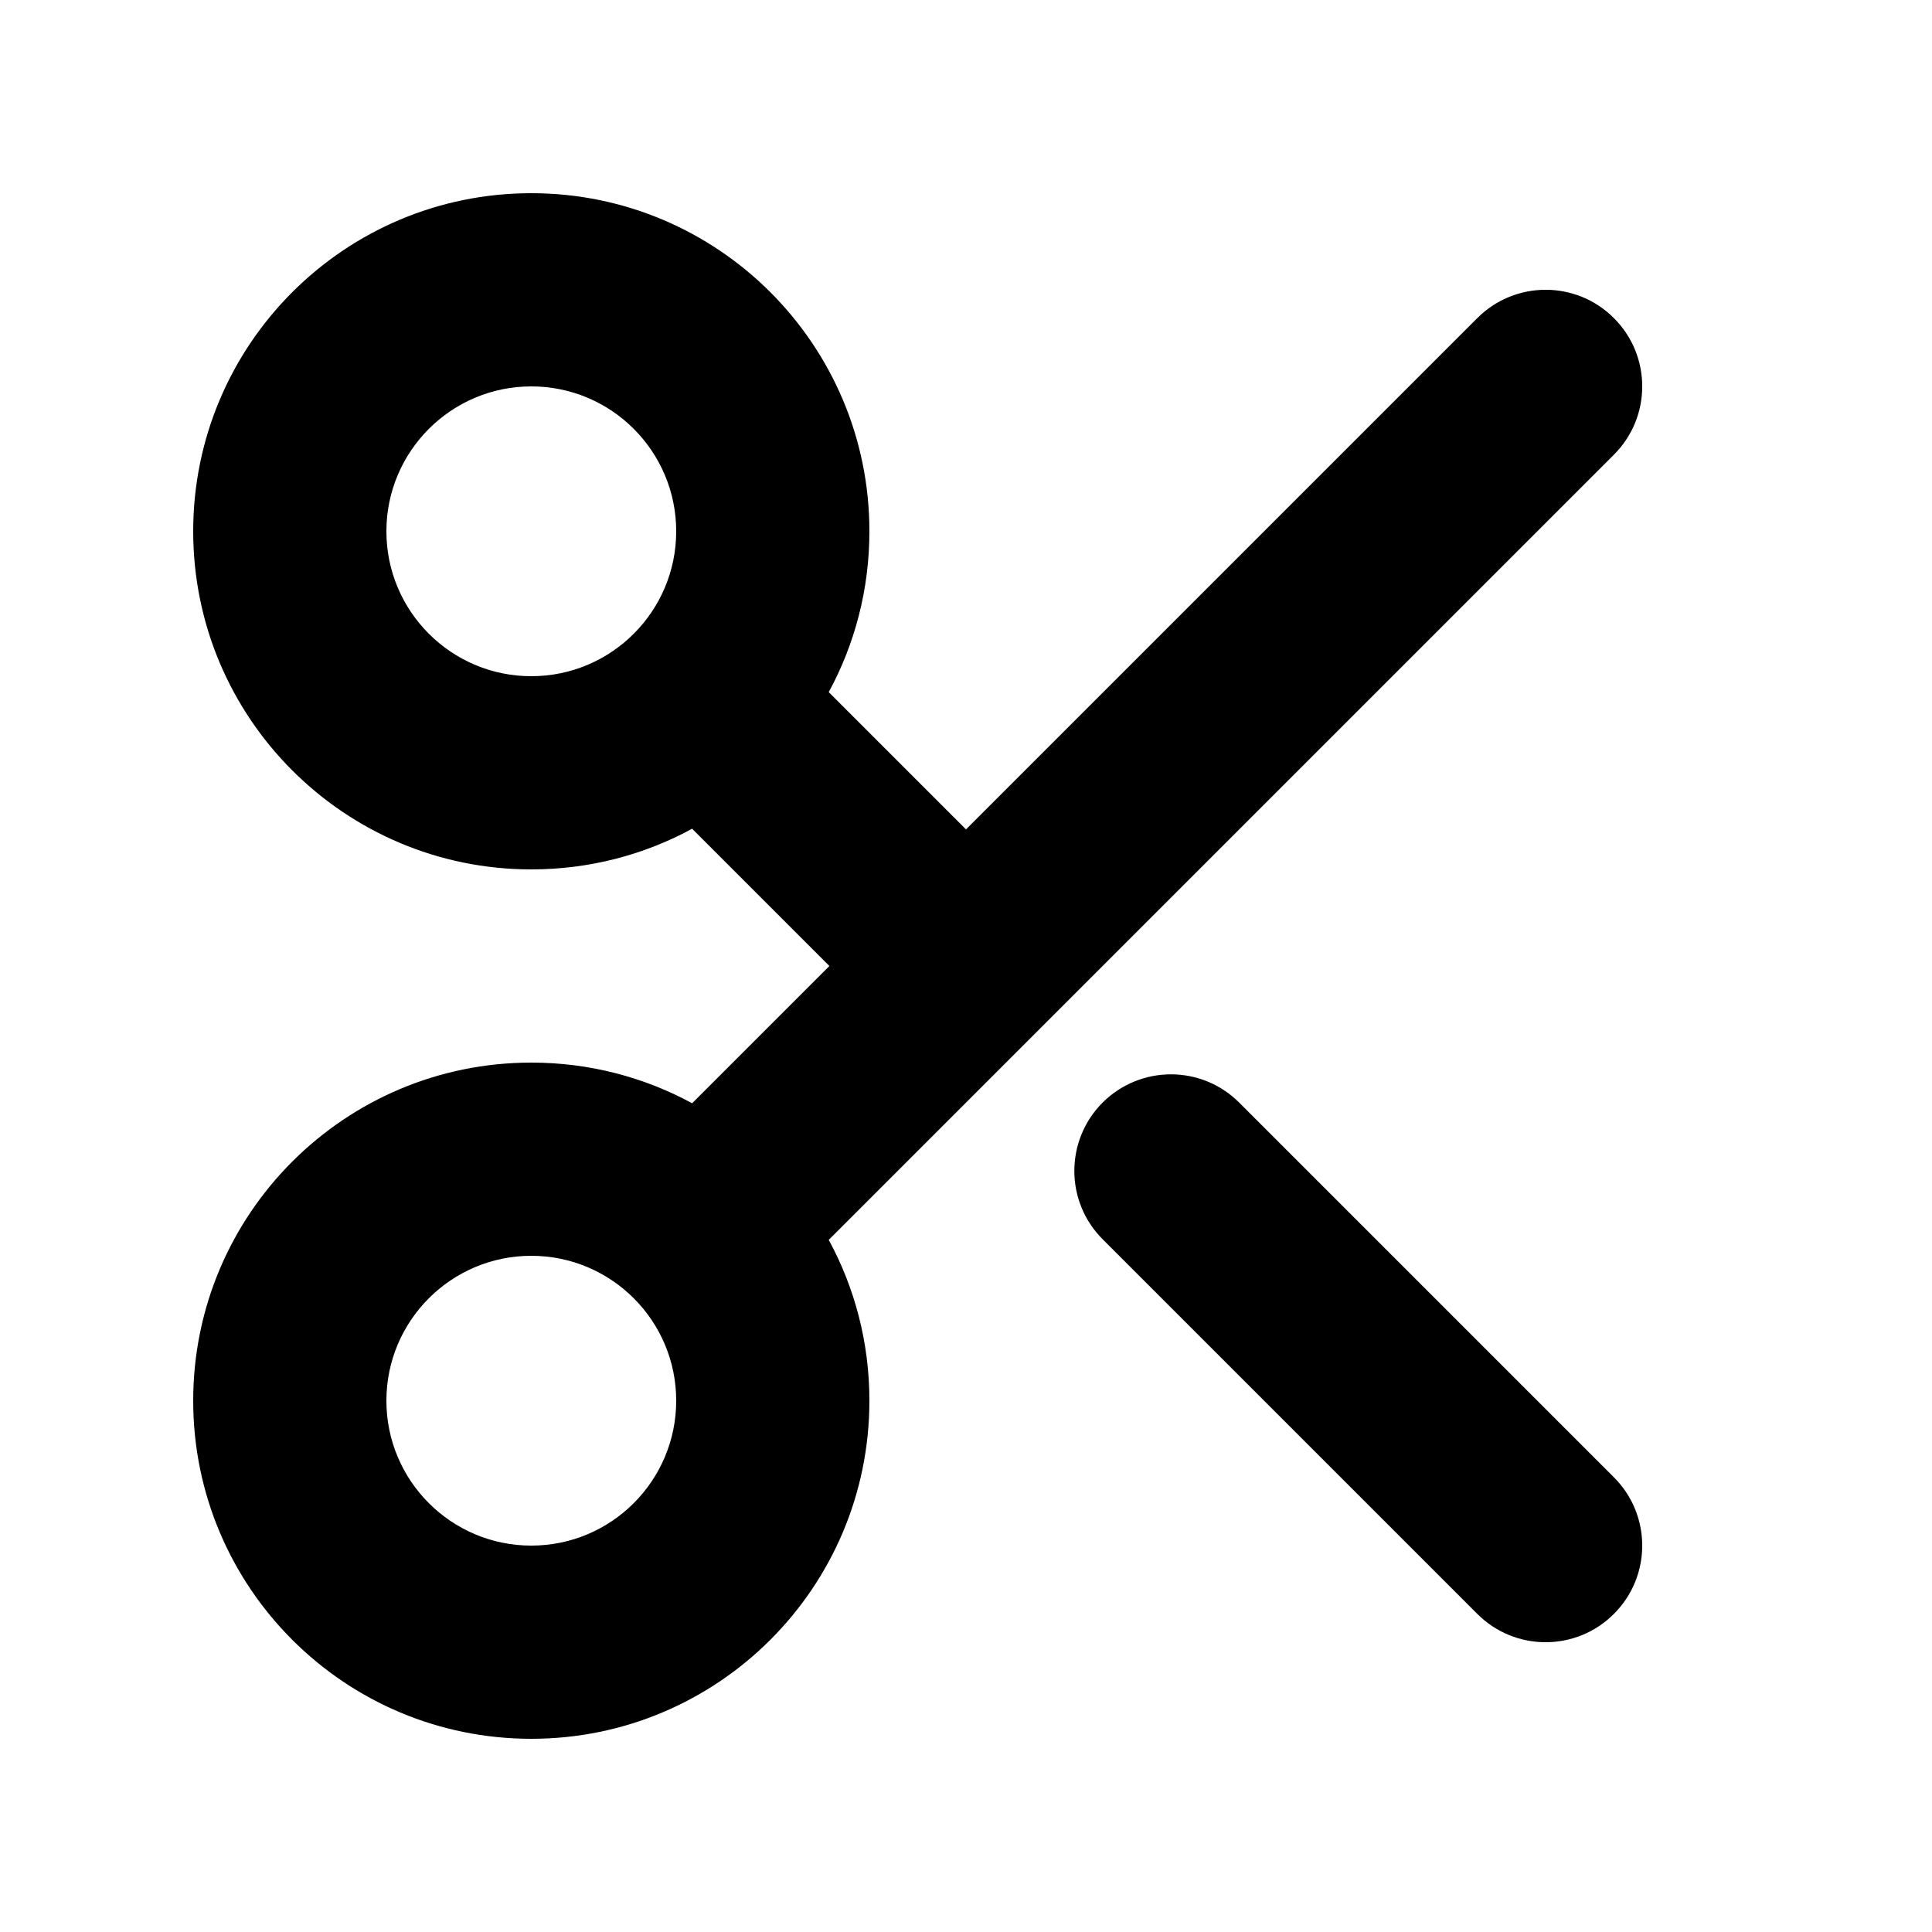
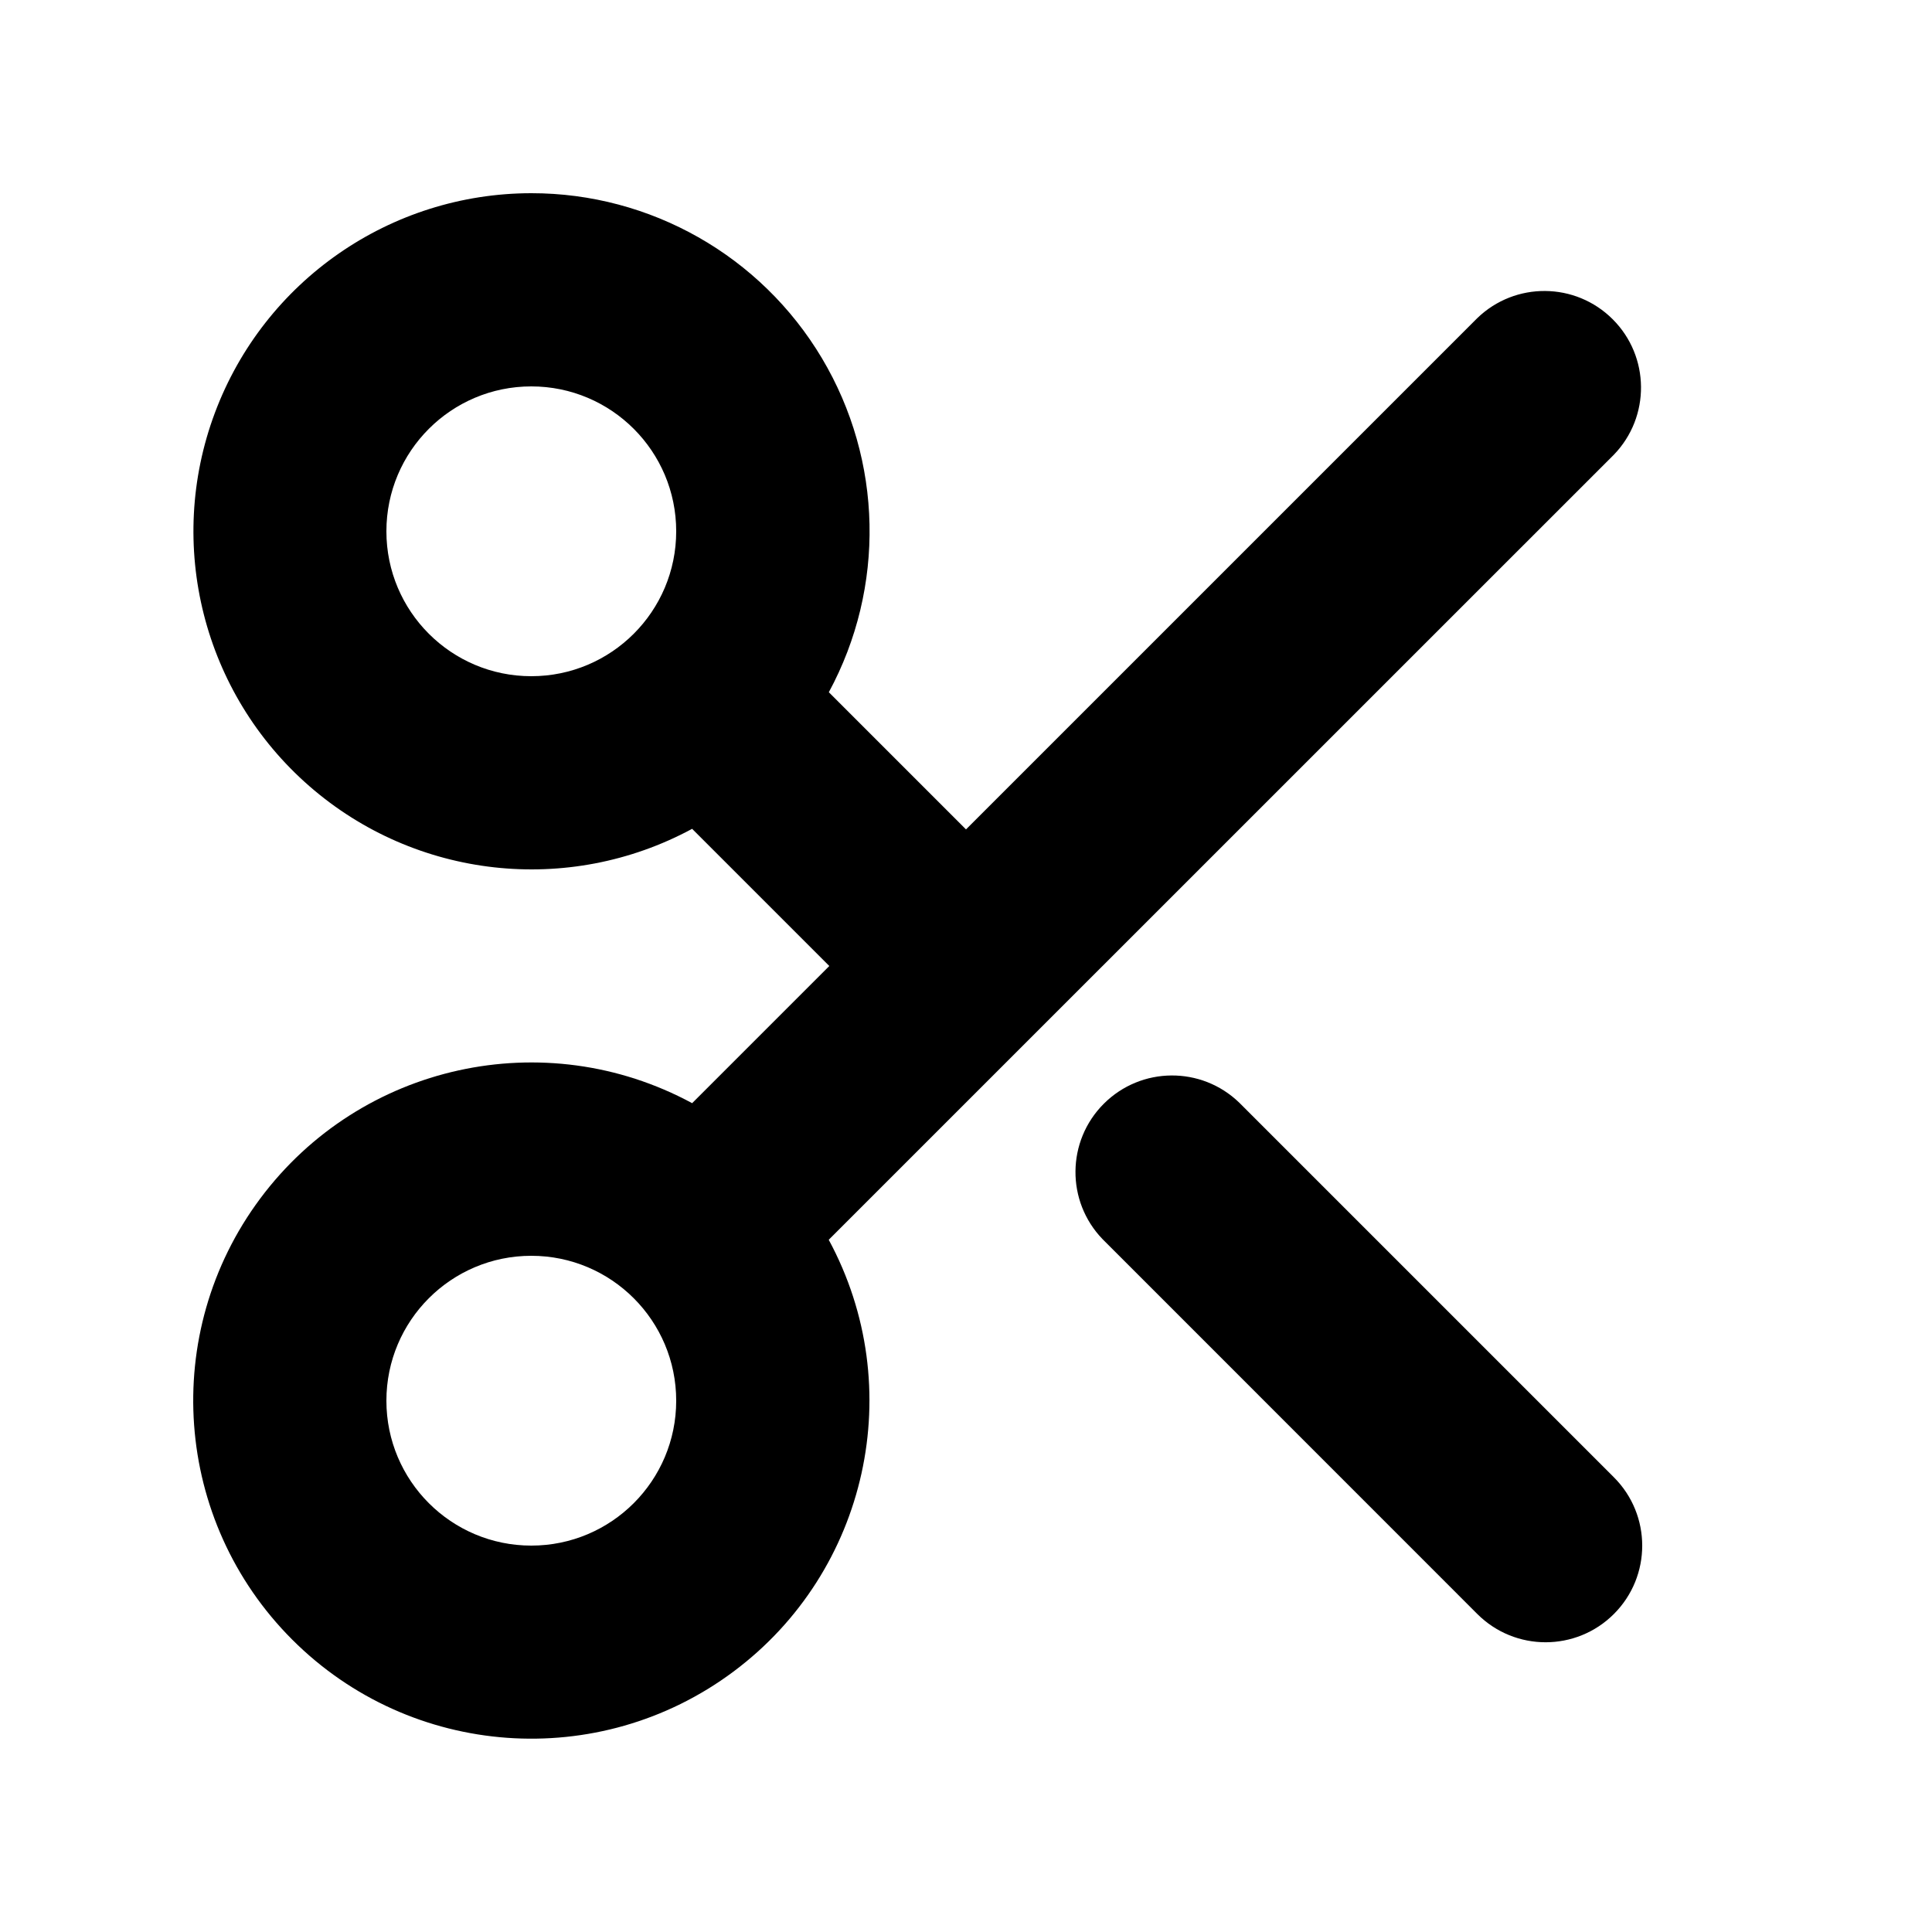
- <svg xmlns="http://www.w3.org/2000/svg" viewBox="0 0 20 20" fill="currentColor">
-   <path fill-rule="evenodd" clip-rule="evenodd" d="M5.5 2C3.567 2 2 3.567 2 5.5C2 7.433 3.567 9 5.5 9C6.103 9 6.67 8.848 7.165 8.579L8.586 10L7.165 11.421C6.67 11.152 6.103 11 5.5 11C3.567 11 2 12.567 2 14.5C2 16.433 3.567 18 5.5 18C7.433 18 9 16.433 9 14.5C9 13.897 8.848 13.33 8.579 12.835L16.707 4.707C17.098 4.317 17.098 3.683 16.707 3.293C16.317 2.902 15.684 2.902 15.293 3.293L10 8.586L8.579 7.165C8.848 6.67 9 6.103 9 5.5C9 3.567 7.433 2 5.5 2ZM4 5.5C4 4.672 4.672 4 5.5 4C6.328 4 7 4.672 7 5.5C7 6.328 6.328 7 5.5 7C4.672 7 4 6.328 4 5.5ZM4 14.5C4 13.672 4.672 13 5.5 13C6.328 13 7 13.672 7 14.5C7 15.328 6.328 16 5.5 16C4.672 16 4 15.328 4 14.5Z" />
-   <path d="M12.828 11.414C12.438 11.024 11.805 11.024 11.414 11.414C11.024 11.805 11.024 12.438 11.414 12.828L15.293 16.707C15.683 17.098 16.317 17.098 16.707 16.707C17.098 16.317 17.098 15.683 16.707 15.293L12.828 11.414Z" />
+ <svg xmlns="http://www.w3.org/2000/svg" fill="currentColor" viewBox="0 0 20 20">
+   <path fill-rule="evenodd" d="M5.5 2a3.5 3.5 0 1 0 1.665 6.58L8.585 10l-1.42 1.42a3.5 3.5 0 1 0 1.414 1.414l8.128-8.127a1 1 0 0 0-1.414-1.414L10 8.586l-1.42-1.42A3.5 3.5 0 0 0 5.5 2ZM4 5.5a1.5 1.5 0 1 1 3 0 1.5 1.5 0 0 1-3 0Zm0 9a1.5 1.5 0 1 1 3 0 1.5 1.5 0 0 1-3 0Z" clip-rule="evenodd" />
+   <path d="M12.828 11.414a1 1 0 0 0-1.414 1.414l3.879 3.88a1 1 0 0 0 1.414-1.415l-3.879-3.879Z" />
</svg>
